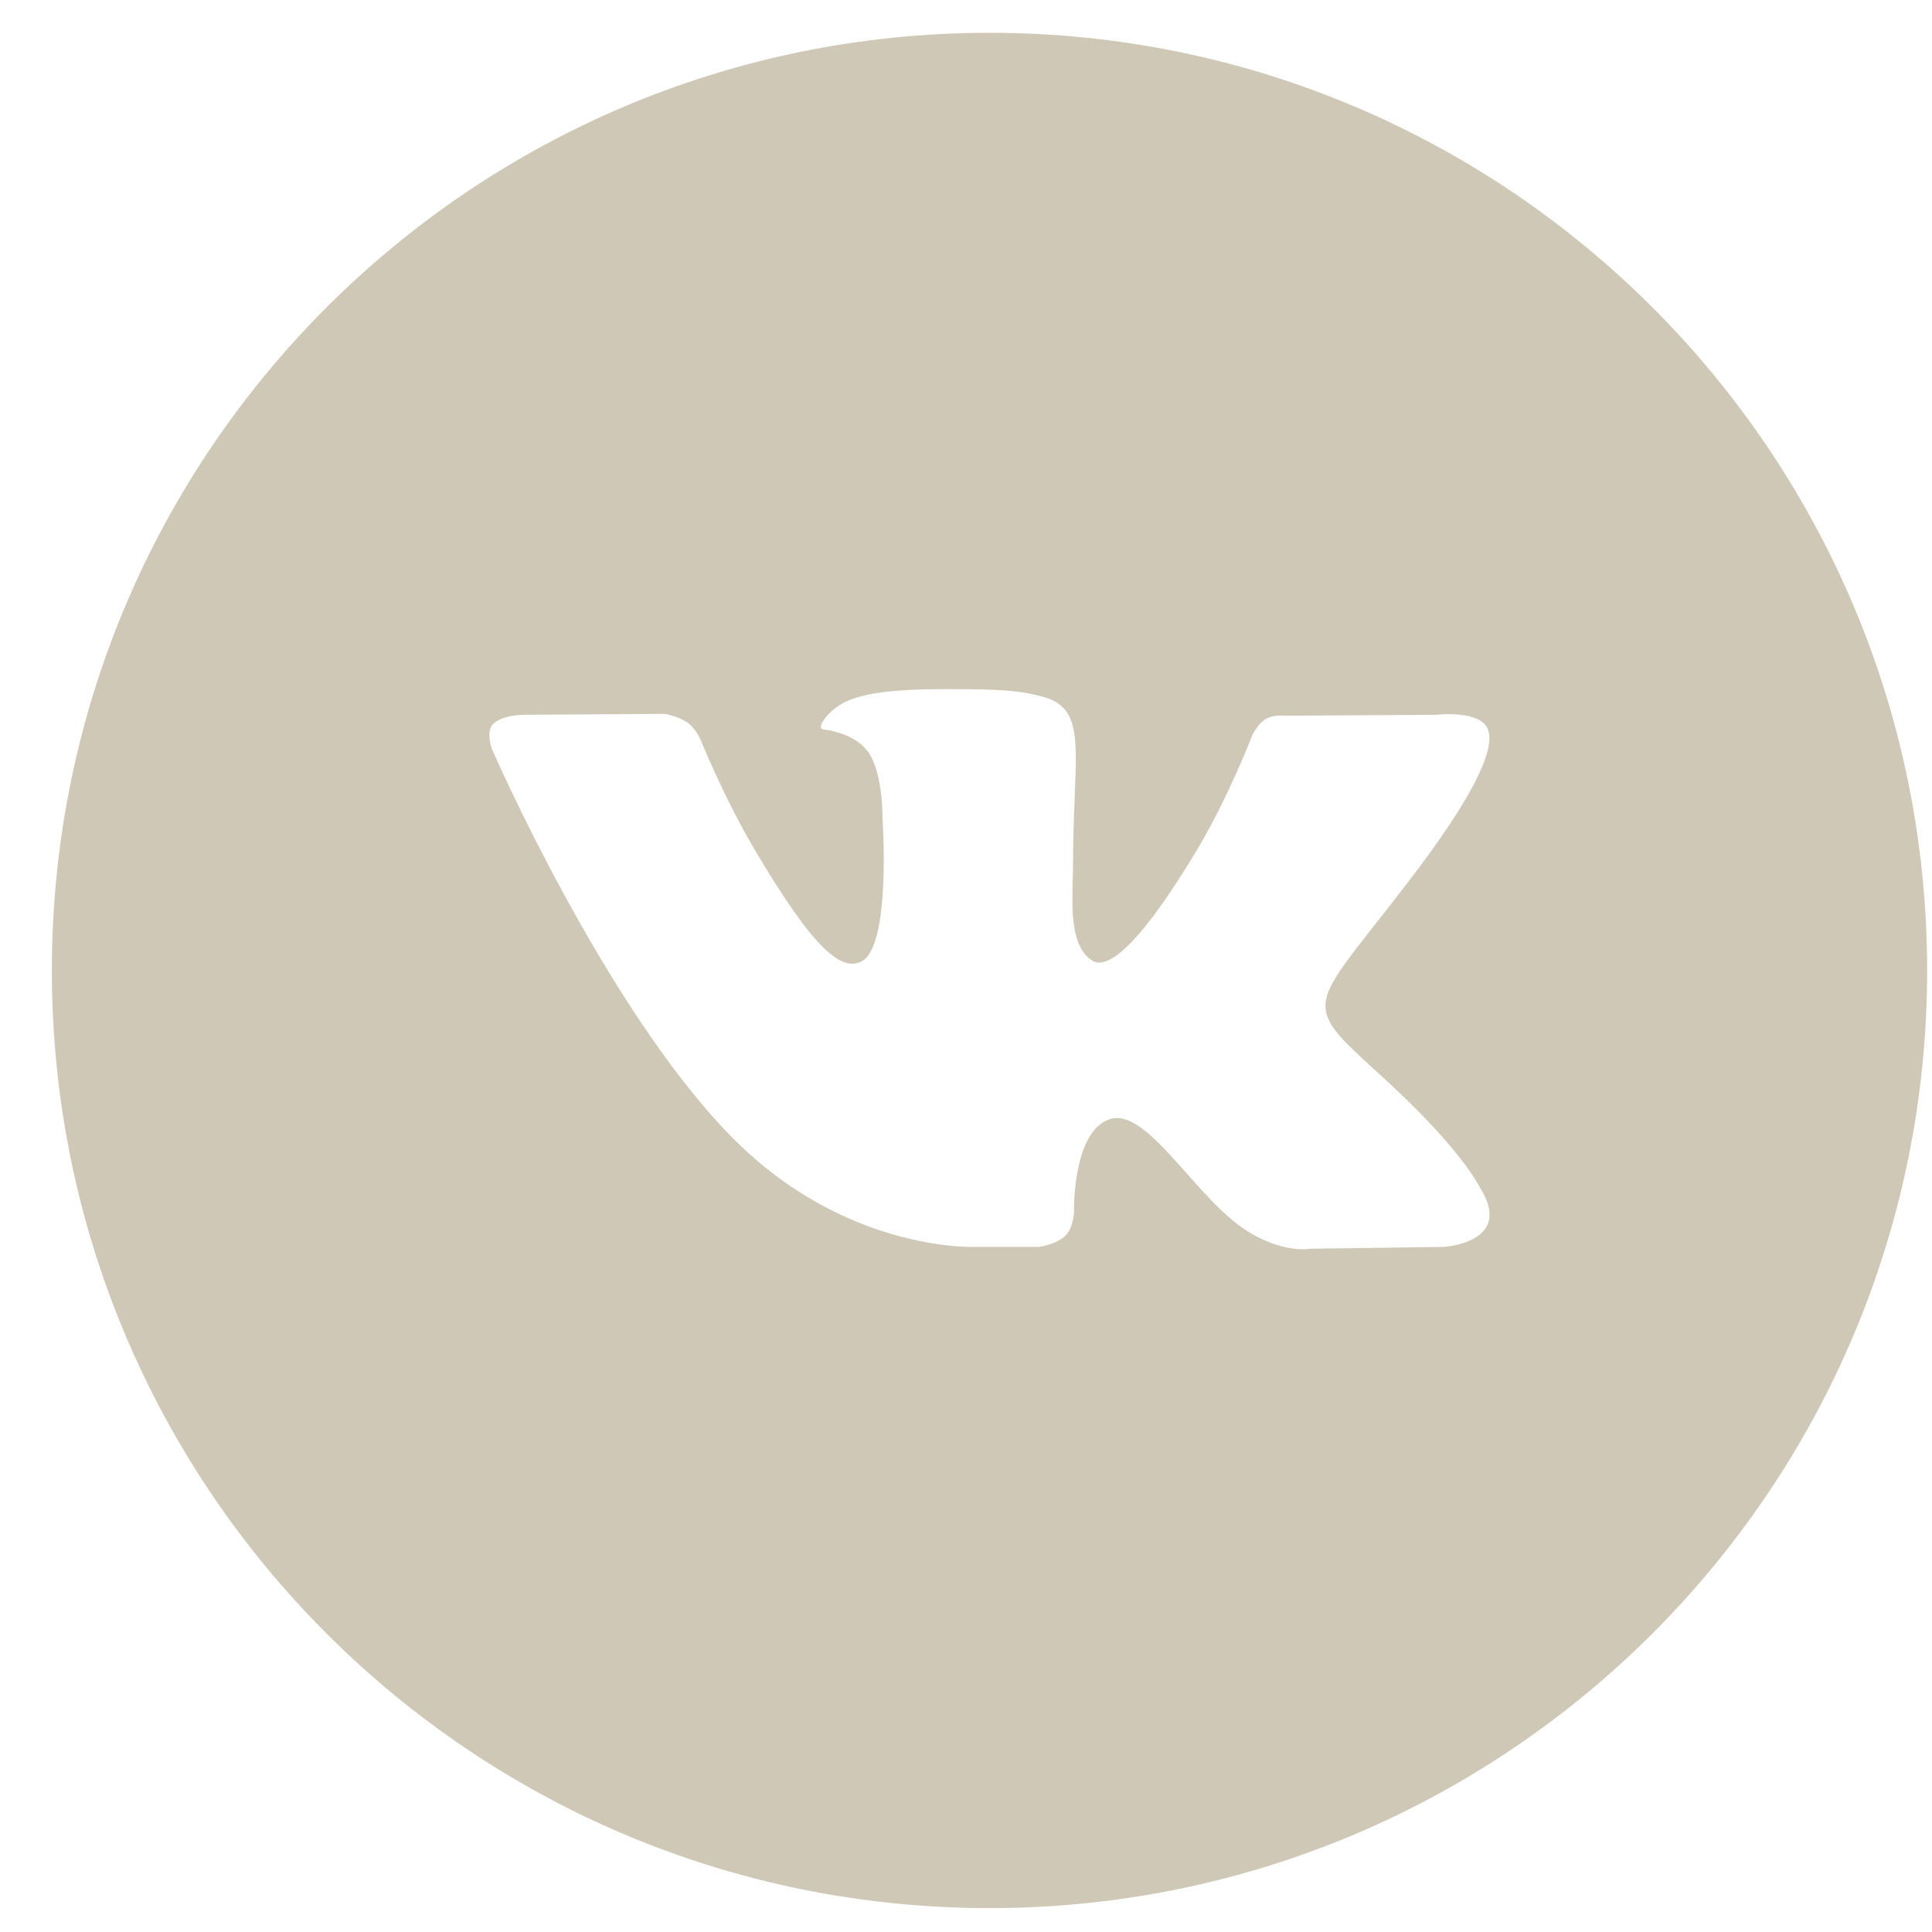
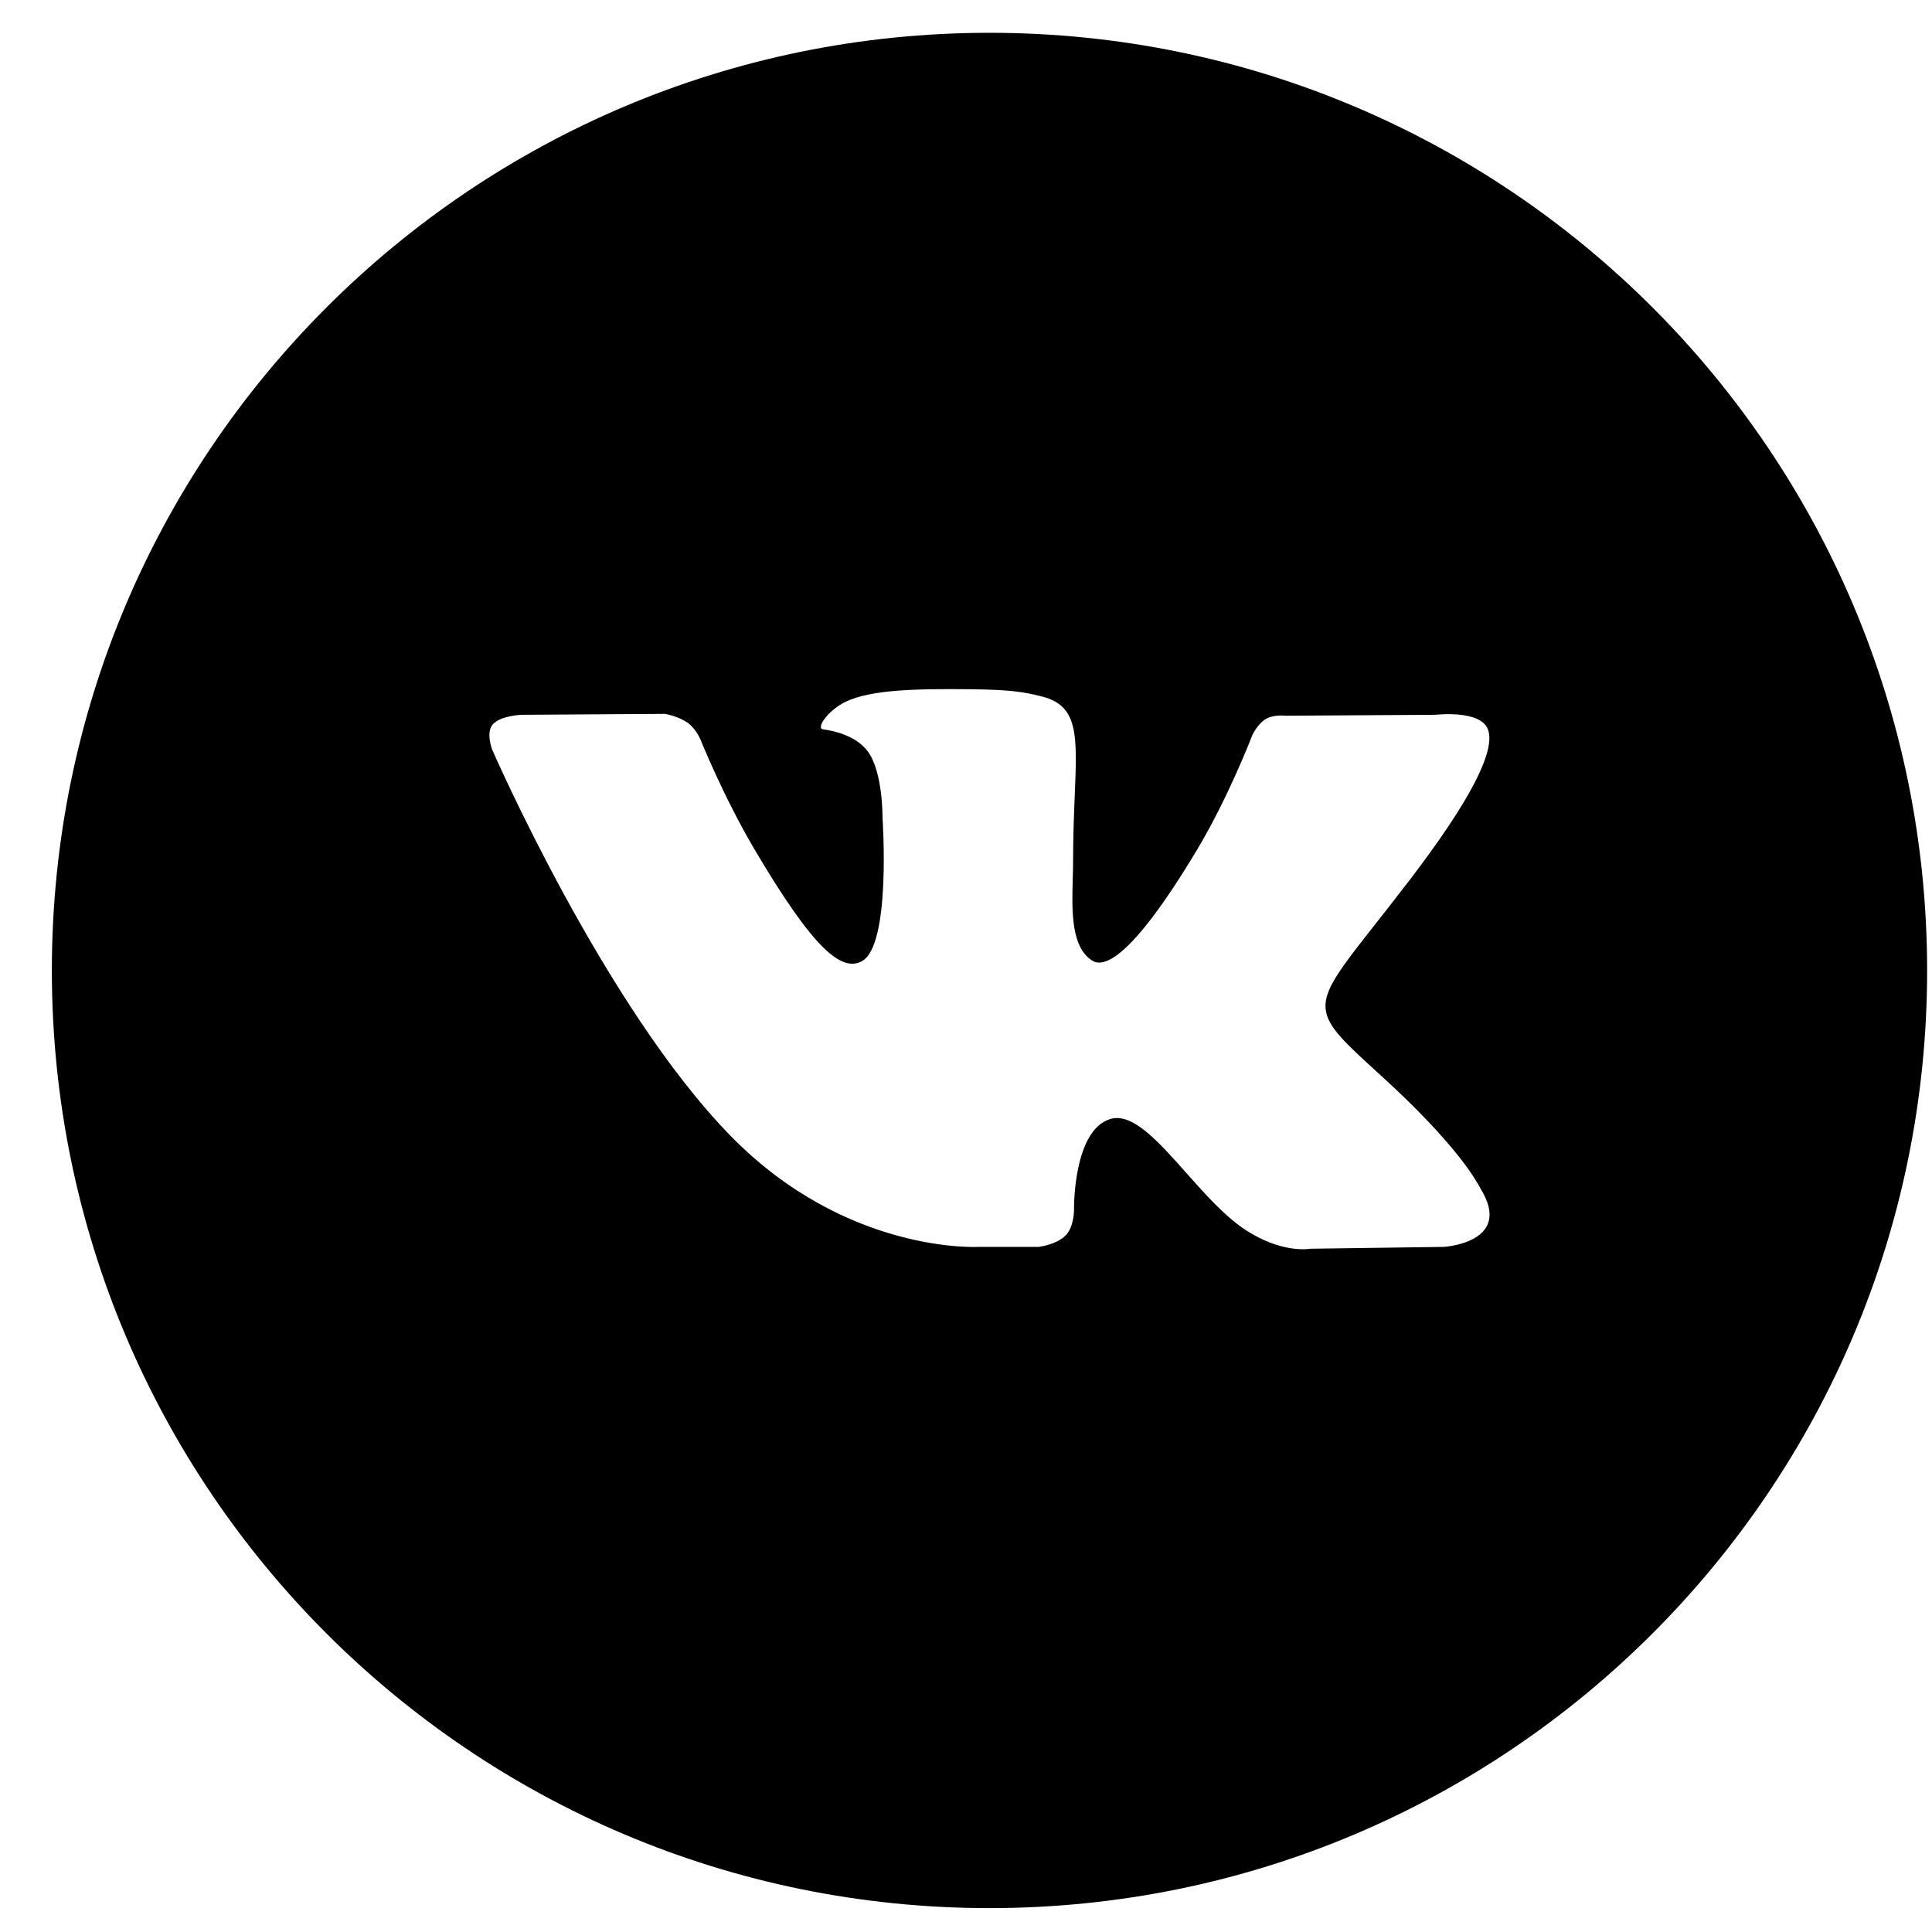
<svg xmlns="http://www.w3.org/2000/svg" width="44" height="44" viewBox="0 0 44 44" fill="none">
  <g id="VK">
-     <path id="Combined Shape" fill-rule="evenodd" clip-rule="evenodd" d="M22.535 0.747C10.741 0.747 1.181 10.308 1.181 22.102C1.181 33.895 10.741 43.456 22.535 43.456C34.329 43.456 43.889 33.895 43.889 22.102C43.889 10.308 34.329 0.747 22.535 0.747ZM24.274 28.13C24.063 28.352 23.652 28.397 23.652 28.397H22.291C22.291 28.397 19.287 28.574 16.641 25.871C13.756 22.921 11.208 17.07 11.208 17.07C11.208 17.07 11.061 16.686 11.22 16.501C11.4 16.292 11.889 16.279 11.889 16.279L15.143 16.258C15.143 16.258 15.449 16.308 15.669 16.466C15.85 16.597 15.952 16.841 15.952 16.841C15.952 16.841 16.478 18.147 17.174 19.328C18.534 21.634 19.167 22.138 19.628 21.891C20.301 21.532 20.099 18.631 20.099 18.631C20.099 18.631 20.112 17.579 19.761 17.11C19.489 16.747 18.977 16.641 18.75 16.611C18.567 16.587 18.867 16.17 19.257 15.983C19.843 15.702 20.877 15.685 22.099 15.697C23.052 15.707 23.326 15.765 23.698 15.854C24.561 16.058 24.535 16.714 24.476 18.129C24.459 18.552 24.439 19.043 24.439 19.61C24.439 19.738 24.435 19.873 24.431 20.013C24.411 20.738 24.388 21.568 24.874 21.877C25.124 22.035 25.733 21.9 27.259 19.358C27.982 18.153 28.523 16.737 28.523 16.737C28.523 16.737 28.642 16.485 28.826 16.376C29.014 16.266 29.268 16.3 29.268 16.3L32.693 16.279C32.693 16.279 33.722 16.158 33.888 16.615C34.063 17.093 33.504 18.21 32.105 20.041C30.777 21.778 30.131 22.418 30.191 22.983C30.234 23.396 30.654 23.77 31.46 24.504C33.142 26.037 33.593 26.843 33.701 27.037C33.71 27.053 33.717 27.065 33.721 27.073C34.475 28.301 32.885 28.397 32.885 28.397L29.842 28.439C29.842 28.439 29.189 28.565 28.329 27.986C27.879 27.682 27.438 27.187 27.019 26.715C26.379 25.994 25.787 25.328 25.282 25.486C24.434 25.75 24.46 27.543 24.46 27.543C24.46 27.543 24.467 27.927 24.274 28.13Z" fill="#CFC8B7" />
+     <path id="Combined Shape" fill-rule="evenodd" clip-rule="evenodd" d="M22.535 0.747C10.741 0.747 1.181 10.308 1.181 22.102C1.181 33.895 10.741 43.456 22.535 43.456C34.329 43.456 43.889 33.895 43.889 22.102C43.889 10.308 34.329 0.747 22.535 0.747ZM24.274 28.13C24.063 28.352 23.652 28.397 23.652 28.397H22.291C22.291 28.397 19.287 28.574 16.641 25.871C13.756 22.921 11.208 17.07 11.208 17.07C11.208 17.07 11.061 16.686 11.22 16.501C11.4 16.292 11.889 16.279 11.889 16.279L15.143 16.258C15.143 16.258 15.449 16.308 15.669 16.466C15.85 16.597 15.952 16.841 15.952 16.841C15.952 16.841 16.478 18.147 17.174 19.328C18.534 21.634 19.167 22.138 19.628 21.891C20.301 21.532 20.099 18.631 20.099 18.631C20.099 18.631 20.112 17.579 19.761 17.11C19.489 16.747 18.977 16.641 18.75 16.611C18.567 16.587 18.867 16.17 19.257 15.983C19.843 15.702 20.877 15.685 22.099 15.697C23.052 15.707 23.326 15.765 23.698 15.854C24.561 16.058 24.535 16.714 24.476 18.129C24.459 18.552 24.439 19.043 24.439 19.61C24.439 19.738 24.435 19.873 24.431 20.013C24.411 20.738 24.388 21.568 24.874 21.877C25.124 22.035 25.733 21.9 27.259 19.358C27.982 18.153 28.523 16.737 28.523 16.737C28.523 16.737 28.642 16.485 28.826 16.376C29.014 16.266 29.268 16.3 29.268 16.3L32.693 16.279C32.693 16.279 33.722 16.158 33.888 16.615C34.063 17.093 33.504 18.21 32.105 20.041C30.777 21.778 30.131 22.418 30.191 22.983C30.234 23.396 30.654 23.77 31.46 24.504C33.142 26.037 33.593 26.843 33.701 27.037C33.71 27.053 33.717 27.065 33.721 27.073C34.475 28.301 32.885 28.397 32.885 28.397L29.842 28.439C29.842 28.439 29.189 28.565 28.329 27.986C27.879 27.682 27.438 27.187 27.019 26.715C26.379 25.994 25.787 25.328 25.282 25.486C24.434 25.75 24.46 27.543 24.46 27.543C24.46 27.543 24.467 27.927 24.274 28.13Z" fill="currentColor" />
  </g>
</svg>
